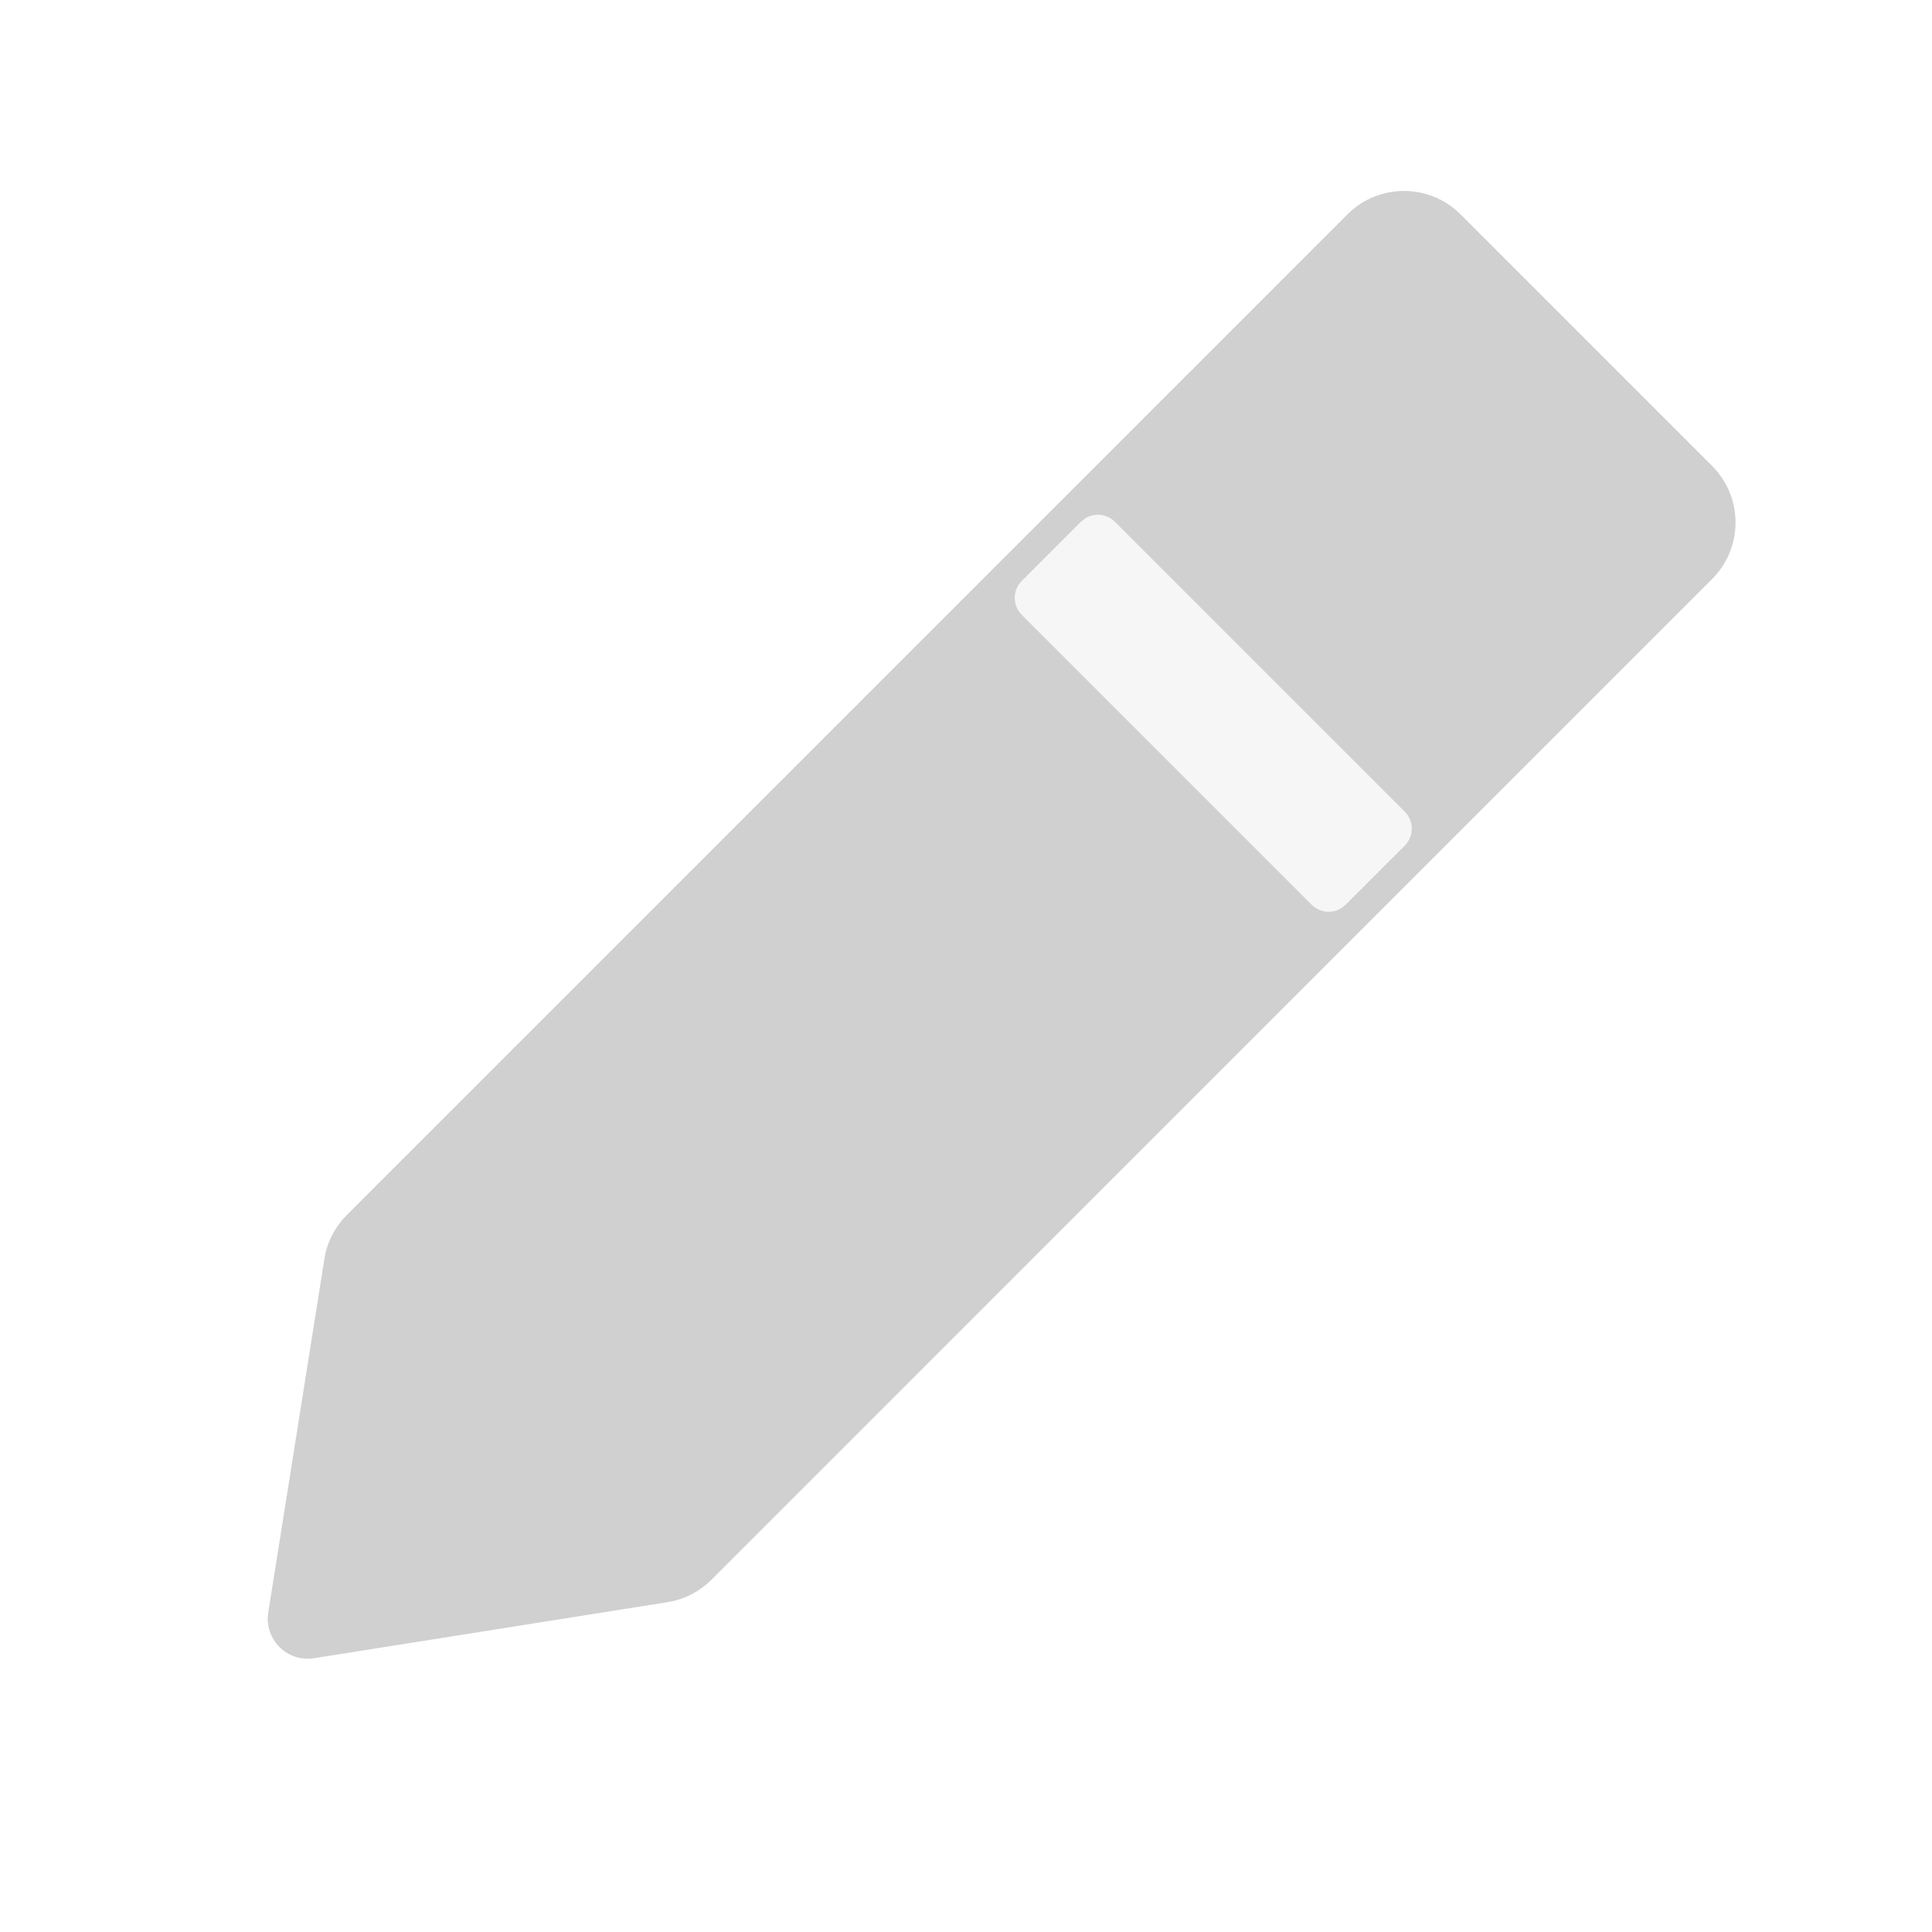
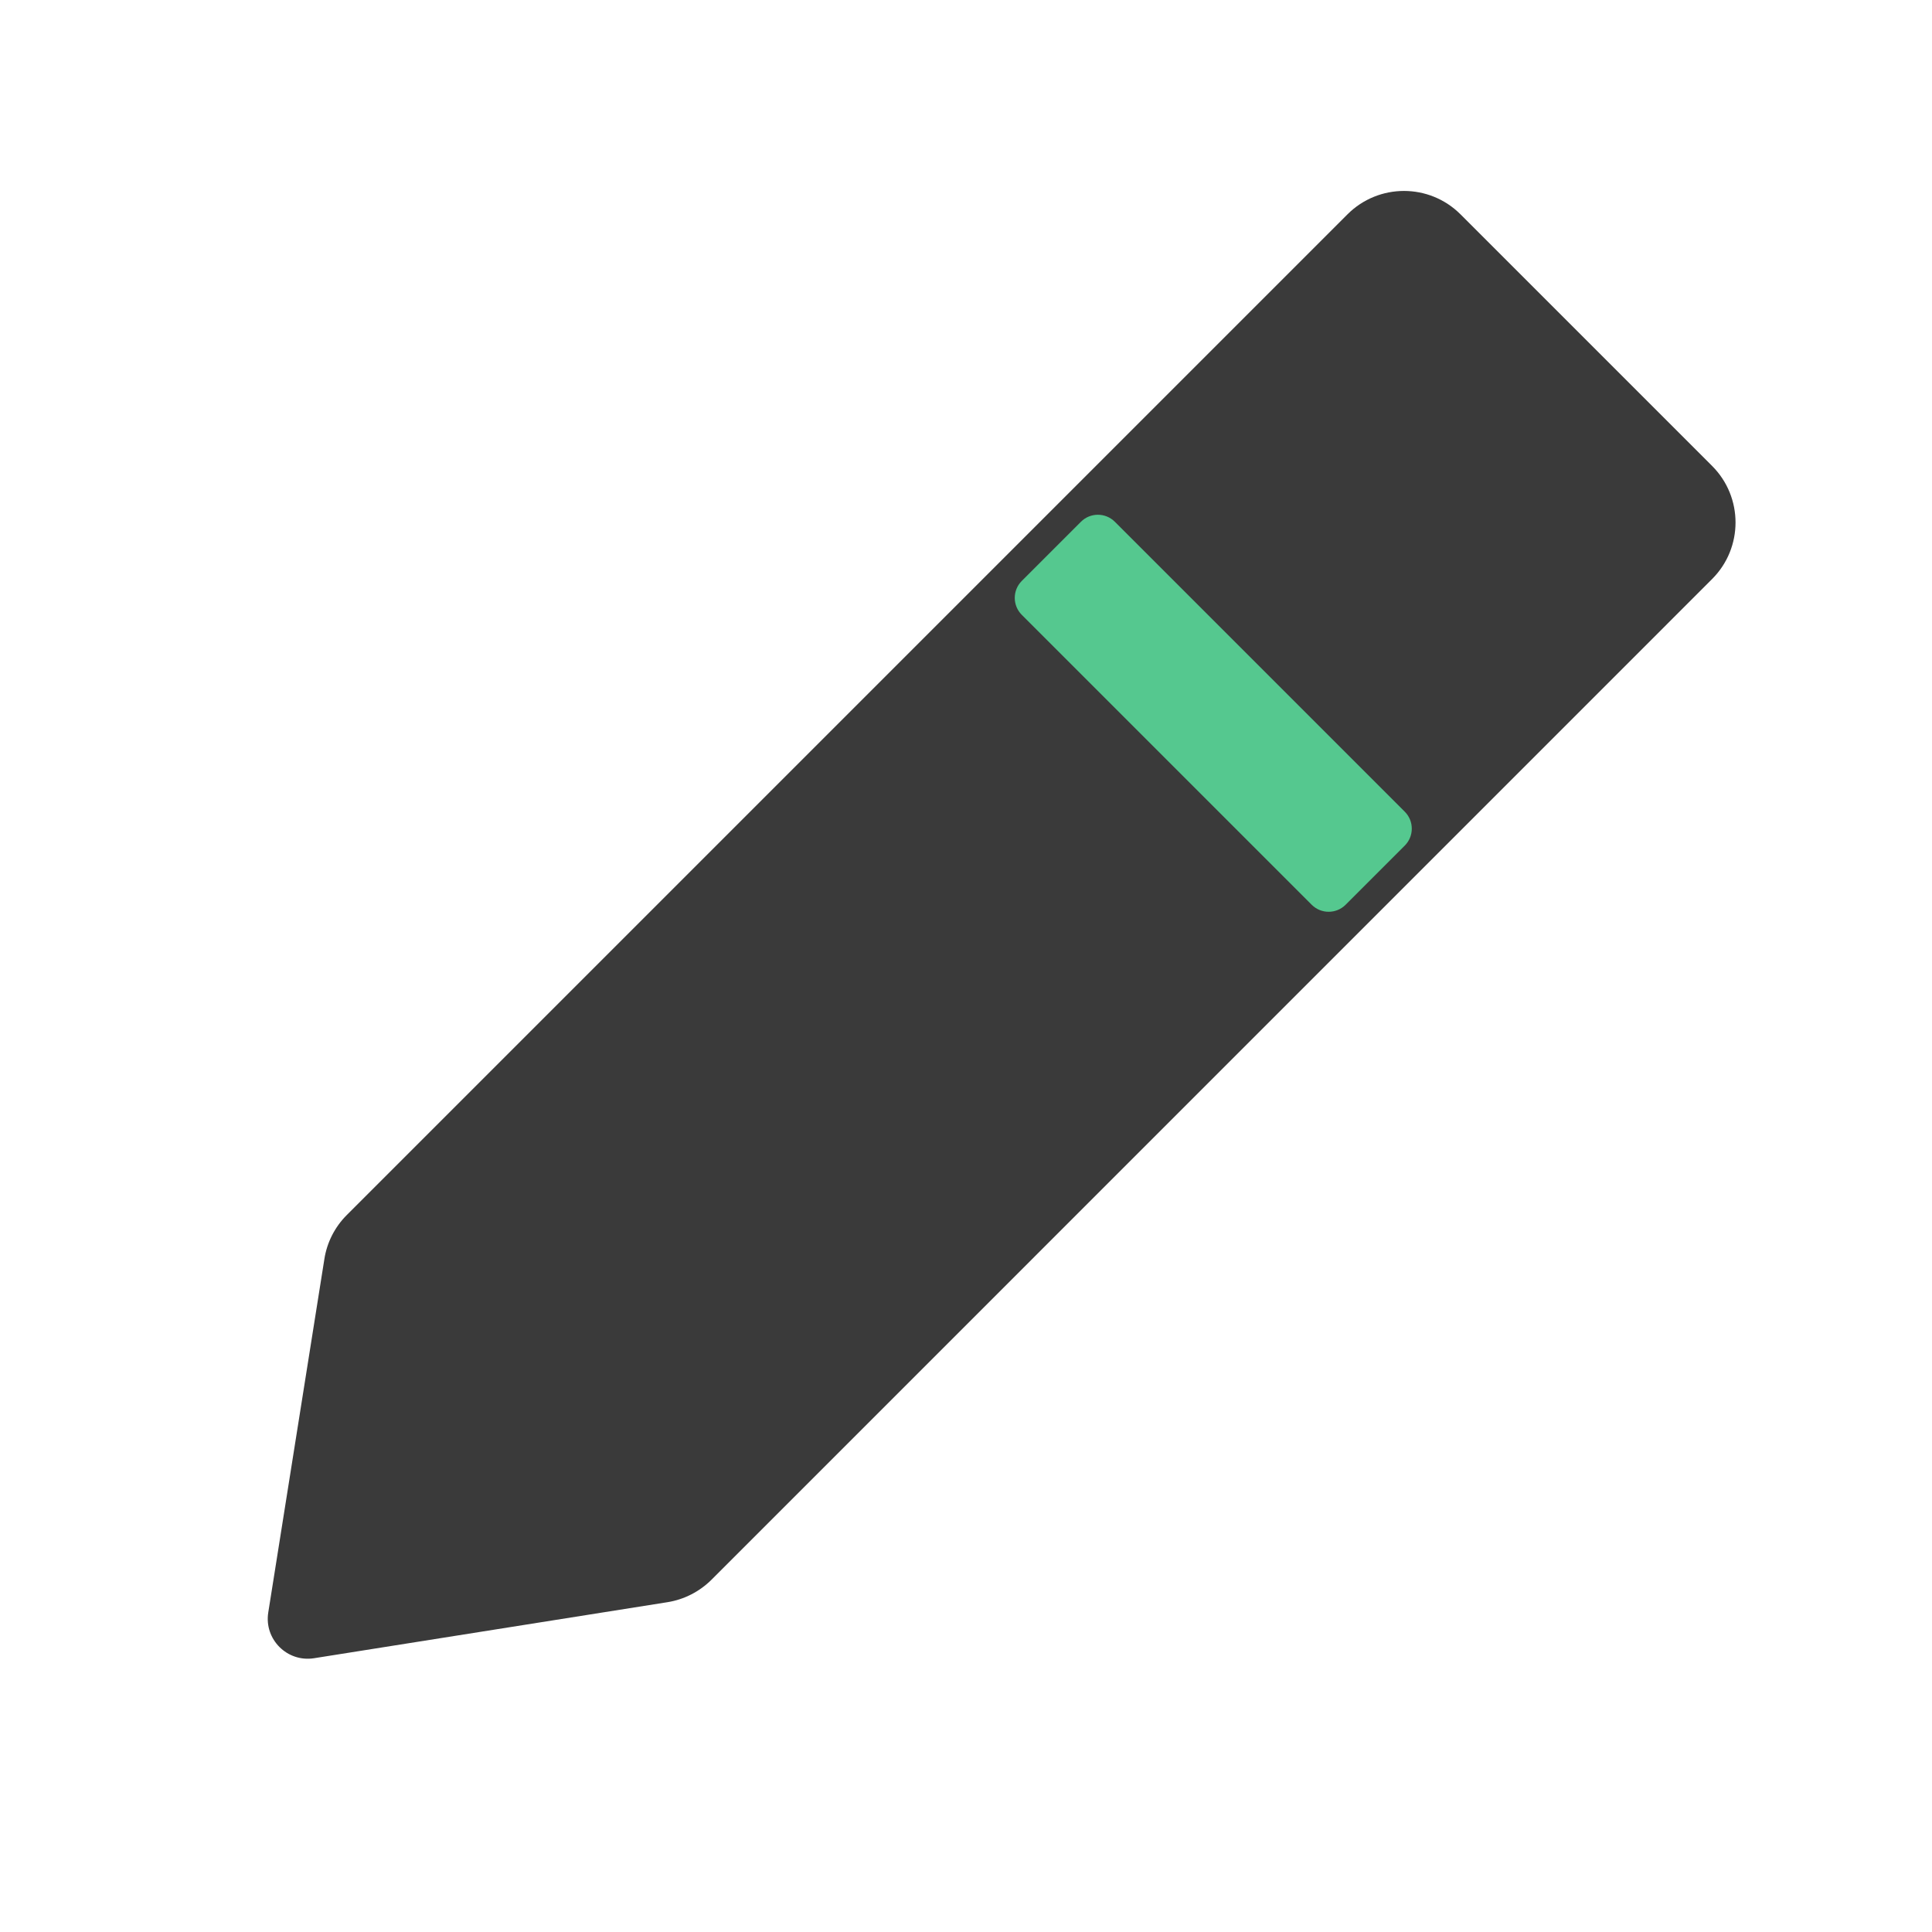
<svg xmlns="http://www.w3.org/2000/svg" width="24" height="24" viewBox="0 0 24 24" fill="none">
  <g transform="translate(-470.4026 -101)">
    <g>
      <g>
-         <path d="M487.141 103.663C487.529 103.275 488.158 103.275 488.546 103.663L491.671 106.788C492.059 107.176 492.059 107.805 491.671 108.193L479.241 120.624C479.092 120.772 478.901 120.87 478.694 120.903L474.304 121.599C473.97 121.652 473.682 121.364 473.735 121.031L474.432 116.641C474.464 116.434 474.562 116.242 474.71 116.094L487.141 103.663Z" fill="#D0D0D0" />
-         <rect x="484.041" y="107.271" width="5.689" height="1.635" rx="0.298" transform="rotate(45 484.041 107.271)" fill="#F6F6F6" />
+         <path d="M487.141 103.663C487.529 103.275 488.158 103.275 488.546 103.663L491.671 106.788C492.059 107.176 492.059 107.805 491.671 108.193L479.241 120.624C479.092 120.772 478.901 120.87 478.694 120.903L474.304 121.599C473.97 121.652 473.682 121.364 473.735 121.031L474.432 116.641C474.464 116.434 474.562 116.242 474.71 116.094L487.141 103.663Z" fill="#3A3A3A" />
+         <rect x="484.041" y="107.271" width="5.689" height="1.635" rx="0.298" transform="rotate(45 484.041 107.271)" fill="#55C88F" />
      </g>
    </g>
  </g>
</svg>
